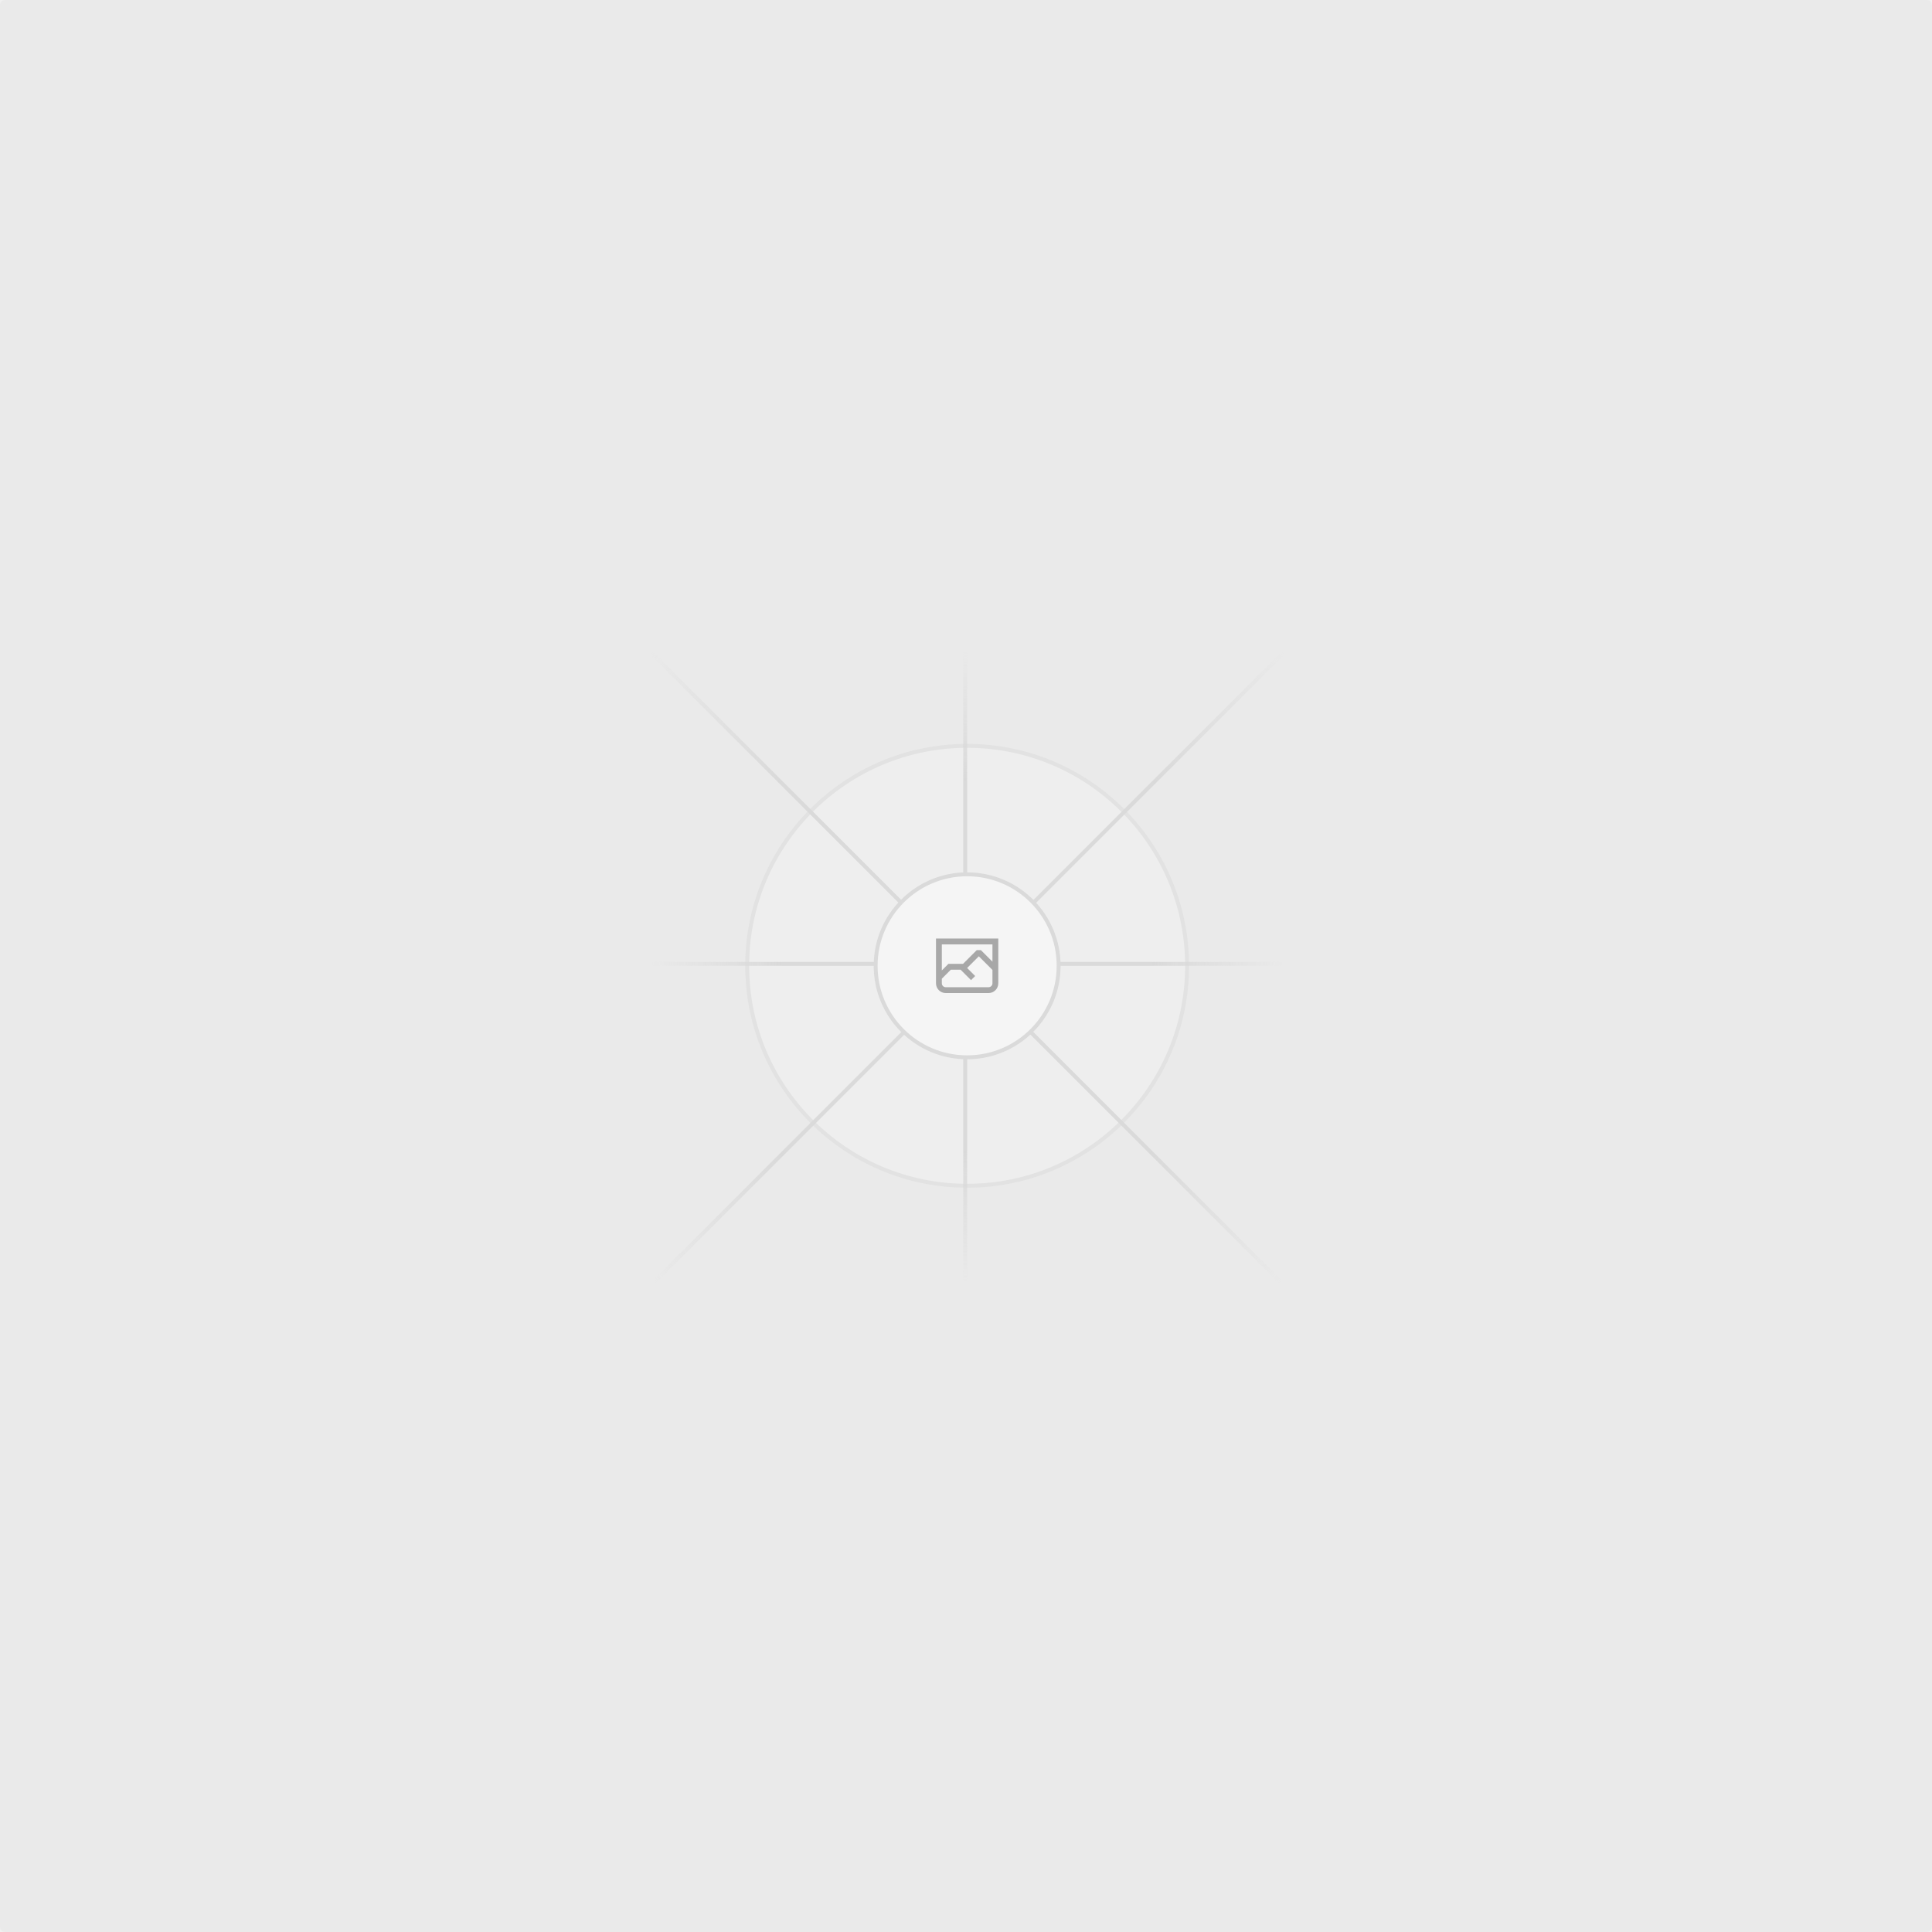
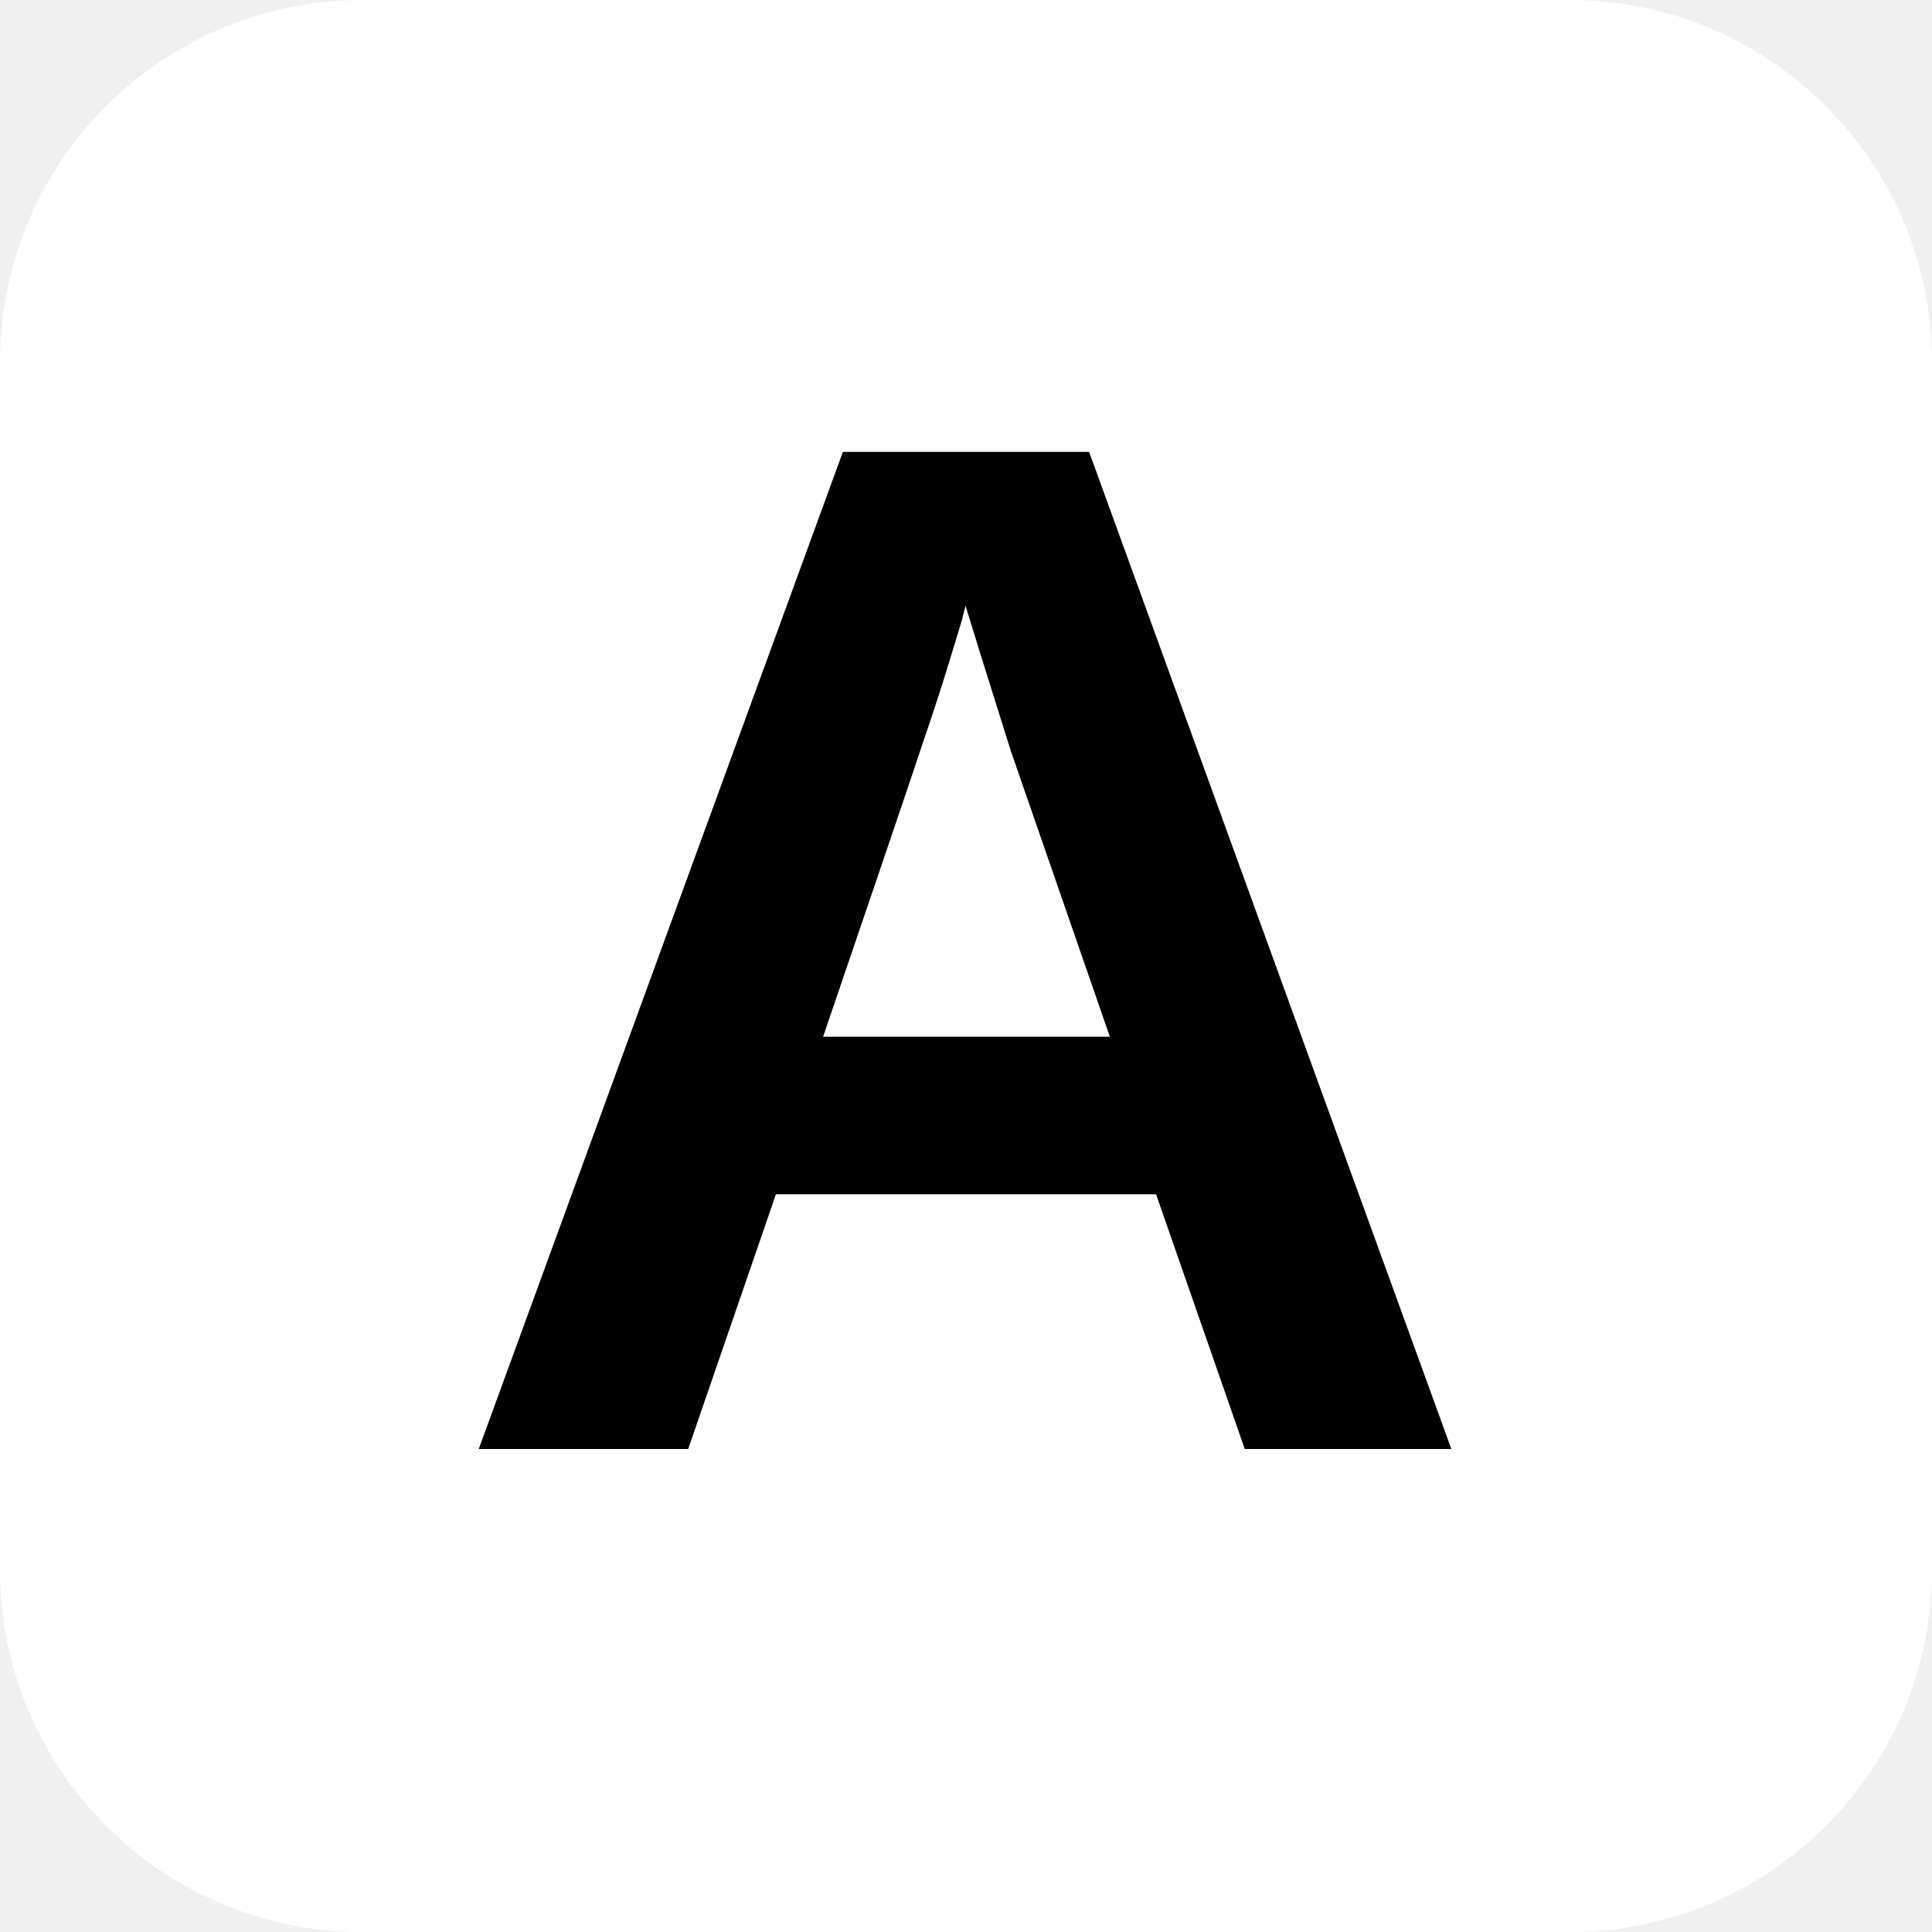
- <svg xmlns="http://www.w3.org/2000/svg" width="1200" height="1200" fill="none">
-   <rect width="1200" height="1200" fill="#EAEAEA" rx="3" />
-   <g opacity=".5">
-     <g opacity=".5">
-       <path fill="#FAFAFA" d="M600.709 736.5c-75.454 0-136.621-61.167-136.621-136.62 0-75.454 61.167-136.621 136.621-136.621 75.453 0 136.62 61.167 136.62 136.621 0 75.453-61.167 136.62-136.62 136.62Z" />
-       <path stroke="#C9C9C9" stroke-width="2.418" d="M600.709 736.5c-75.454 0-136.621-61.167-136.621-136.62 0-75.454 61.167-136.621 136.621-136.621 75.453 0 136.62 61.167 136.62 136.621 0 75.453-61.167 136.62-136.62 136.62Z" />
-     </g>
-     <path stroke="url(#a)" stroke-width="2.418" d="M0-1.209h553.581" transform="scale(1 -1) rotate(45 1163.11 91.165)" />
-     <path stroke="url(#b)" stroke-width="2.418" d="M404.846 598.671h391.726" />
-     <path stroke="url(#c)" stroke-width="2.418" d="M599.5 795.742V404.017" />
-     <path stroke="url(#d)" stroke-width="2.418" d="m795.717 796.597-391.441-391.44" />
-     <path fill="#fff" d="M600.709 656.704c-31.384 0-56.825-25.441-56.825-56.824 0-31.384 25.441-56.825 56.825-56.825 31.383 0 56.824 25.441 56.824 56.825 0 31.383-25.441 56.824-56.824 56.824Z" />
-     <g clip-path="url(#e)">
-       <path fill="#666" fill-rule="evenodd" d="M616.426 586.58h-31.434v16.176l3.553-3.554.531-.531h9.068l.074-.074 8.463-8.463h2.565l7.18 7.181V586.58Zm-15.715 14.654 3.698 3.699 1.283 1.282-2.565 2.565-1.282-1.283-5.2-5.199h-6.066l-5.514 5.514-.073.073v2.876a2.418 2.418 0 0 0 2.418 2.418h26.598a2.418 2.418 0 0 0 2.418-2.418v-8.317l-8.463-8.463-7.181 7.181-.071.072Zm-19.347 5.442v4.085a6.045 6.045 0 0 0 6.046 6.045h26.598a6.044 6.044 0 0 0 6.045-6.045v-7.108l1.356-1.355-1.282-1.283-.074-.073v-17.989h-38.689v23.43l-.146.146.146.147Z" clip-rule="evenodd" />
-     </g>
-     <path stroke="#C9C9C9" stroke-width="2.418" d="M600.709 656.704c-31.384 0-56.825-25.441-56.825-56.824 0-31.384 25.441-56.825 56.825-56.825 31.383 0 56.824 25.441 56.824 56.825 0 31.383-25.441 56.824-56.824 56.824Z" />
-   </g>
-   <defs>
-     <linearGradient id="a" x1="554.061" x2="-.48" y1=".083" y2=".087" gradientUnits="userSpaceOnUse">
-       <stop stop-color="#C9C9C9" stop-opacity="0" />
-       <stop offset=".208" stop-color="#C9C9C9" />
-       <stop offset=".792" stop-color="#C9C9C9" />
-       <stop offset="1" stop-color="#C9C9C9" stop-opacity="0" />
-     </linearGradient>
-     <linearGradient id="b" x1="796.912" x2="404.507" y1="599.963" y2="599.965" gradientUnits="userSpaceOnUse">
-       <stop stop-color="#C9C9C9" stop-opacity="0" />
-       <stop offset=".208" stop-color="#C9C9C9" />
-       <stop offset=".792" stop-color="#C9C9C9" />
-       <stop offset="1" stop-color="#C9C9C9" stop-opacity="0" />
-     </linearGradient>
-     <linearGradient id="c" x1="600.792" x2="600.794" y1="403.677" y2="796.082" gradientUnits="userSpaceOnUse">
-       <stop stop-color="#C9C9C9" stop-opacity="0" />
-       <stop offset=".208" stop-color="#C9C9C9" />
-       <stop offset=".792" stop-color="#C9C9C9" />
-       <stop offset="1" stop-color="#C9C9C9" stop-opacity="0" />
-     </linearGradient>
-     <linearGradient id="d" x1="404.85" x2="796.972" y1="403.903" y2="796.02" gradientUnits="userSpaceOnUse">
-       <stop stop-color="#C9C9C9" stop-opacity="0" />
-       <stop offset=".208" stop-color="#C9C9C9" />
-       <stop offset=".792" stop-color="#C9C9C9" />
-       <stop offset="1" stop-color="#C9C9C9" stop-opacity="0" />
-     </linearGradient>
-     <clipPath id="e">
-       <path fill="#fff" d="M581.364 580.535h38.689v38.689h-38.689z" />
-     </clipPath>
-   </defs>
+ <svg xmlns="http://www.w3.org/2000/svg" width="32" height="32" viewBox="0 0 32 32" fill="none">
+   <rect width="32" height="32" rx="6" fill="#ffffff" />
+   <text x="16" y="24" font-family="Arial, Helvetica, sans-serif" font-size="24" font-weight="700" fill="#000000" text-anchor="middle">A</text>
</svg>
